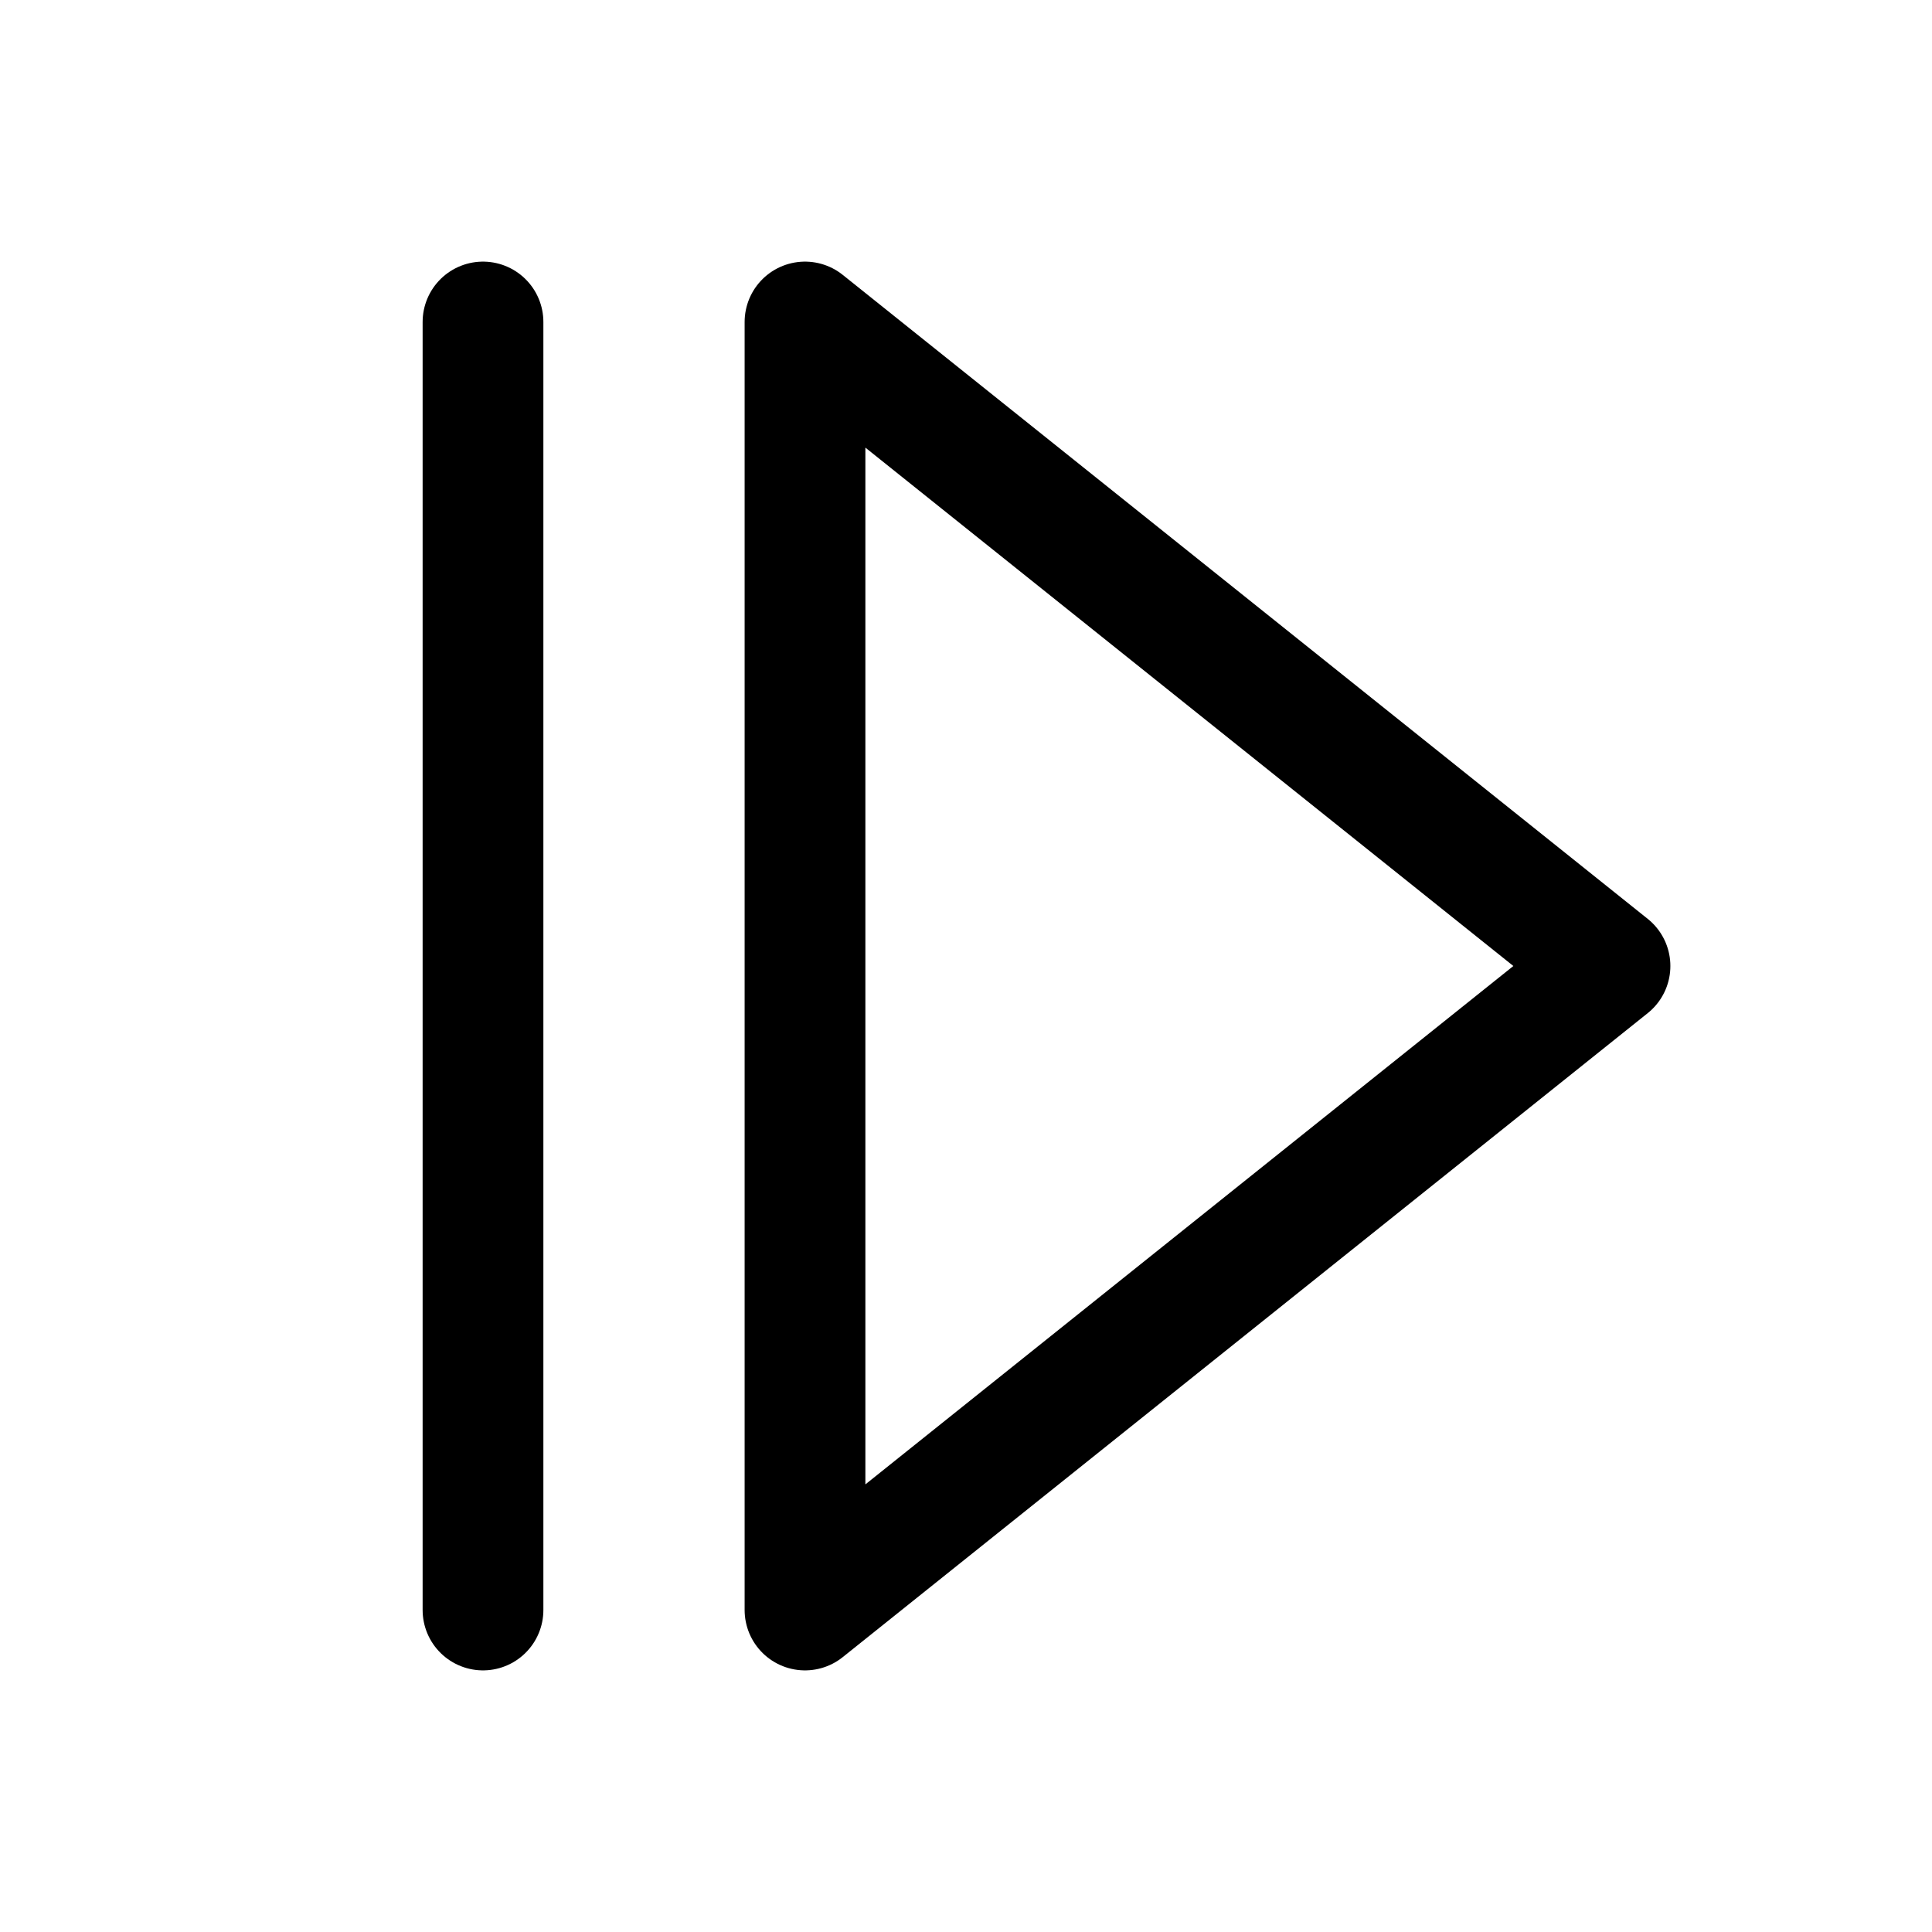
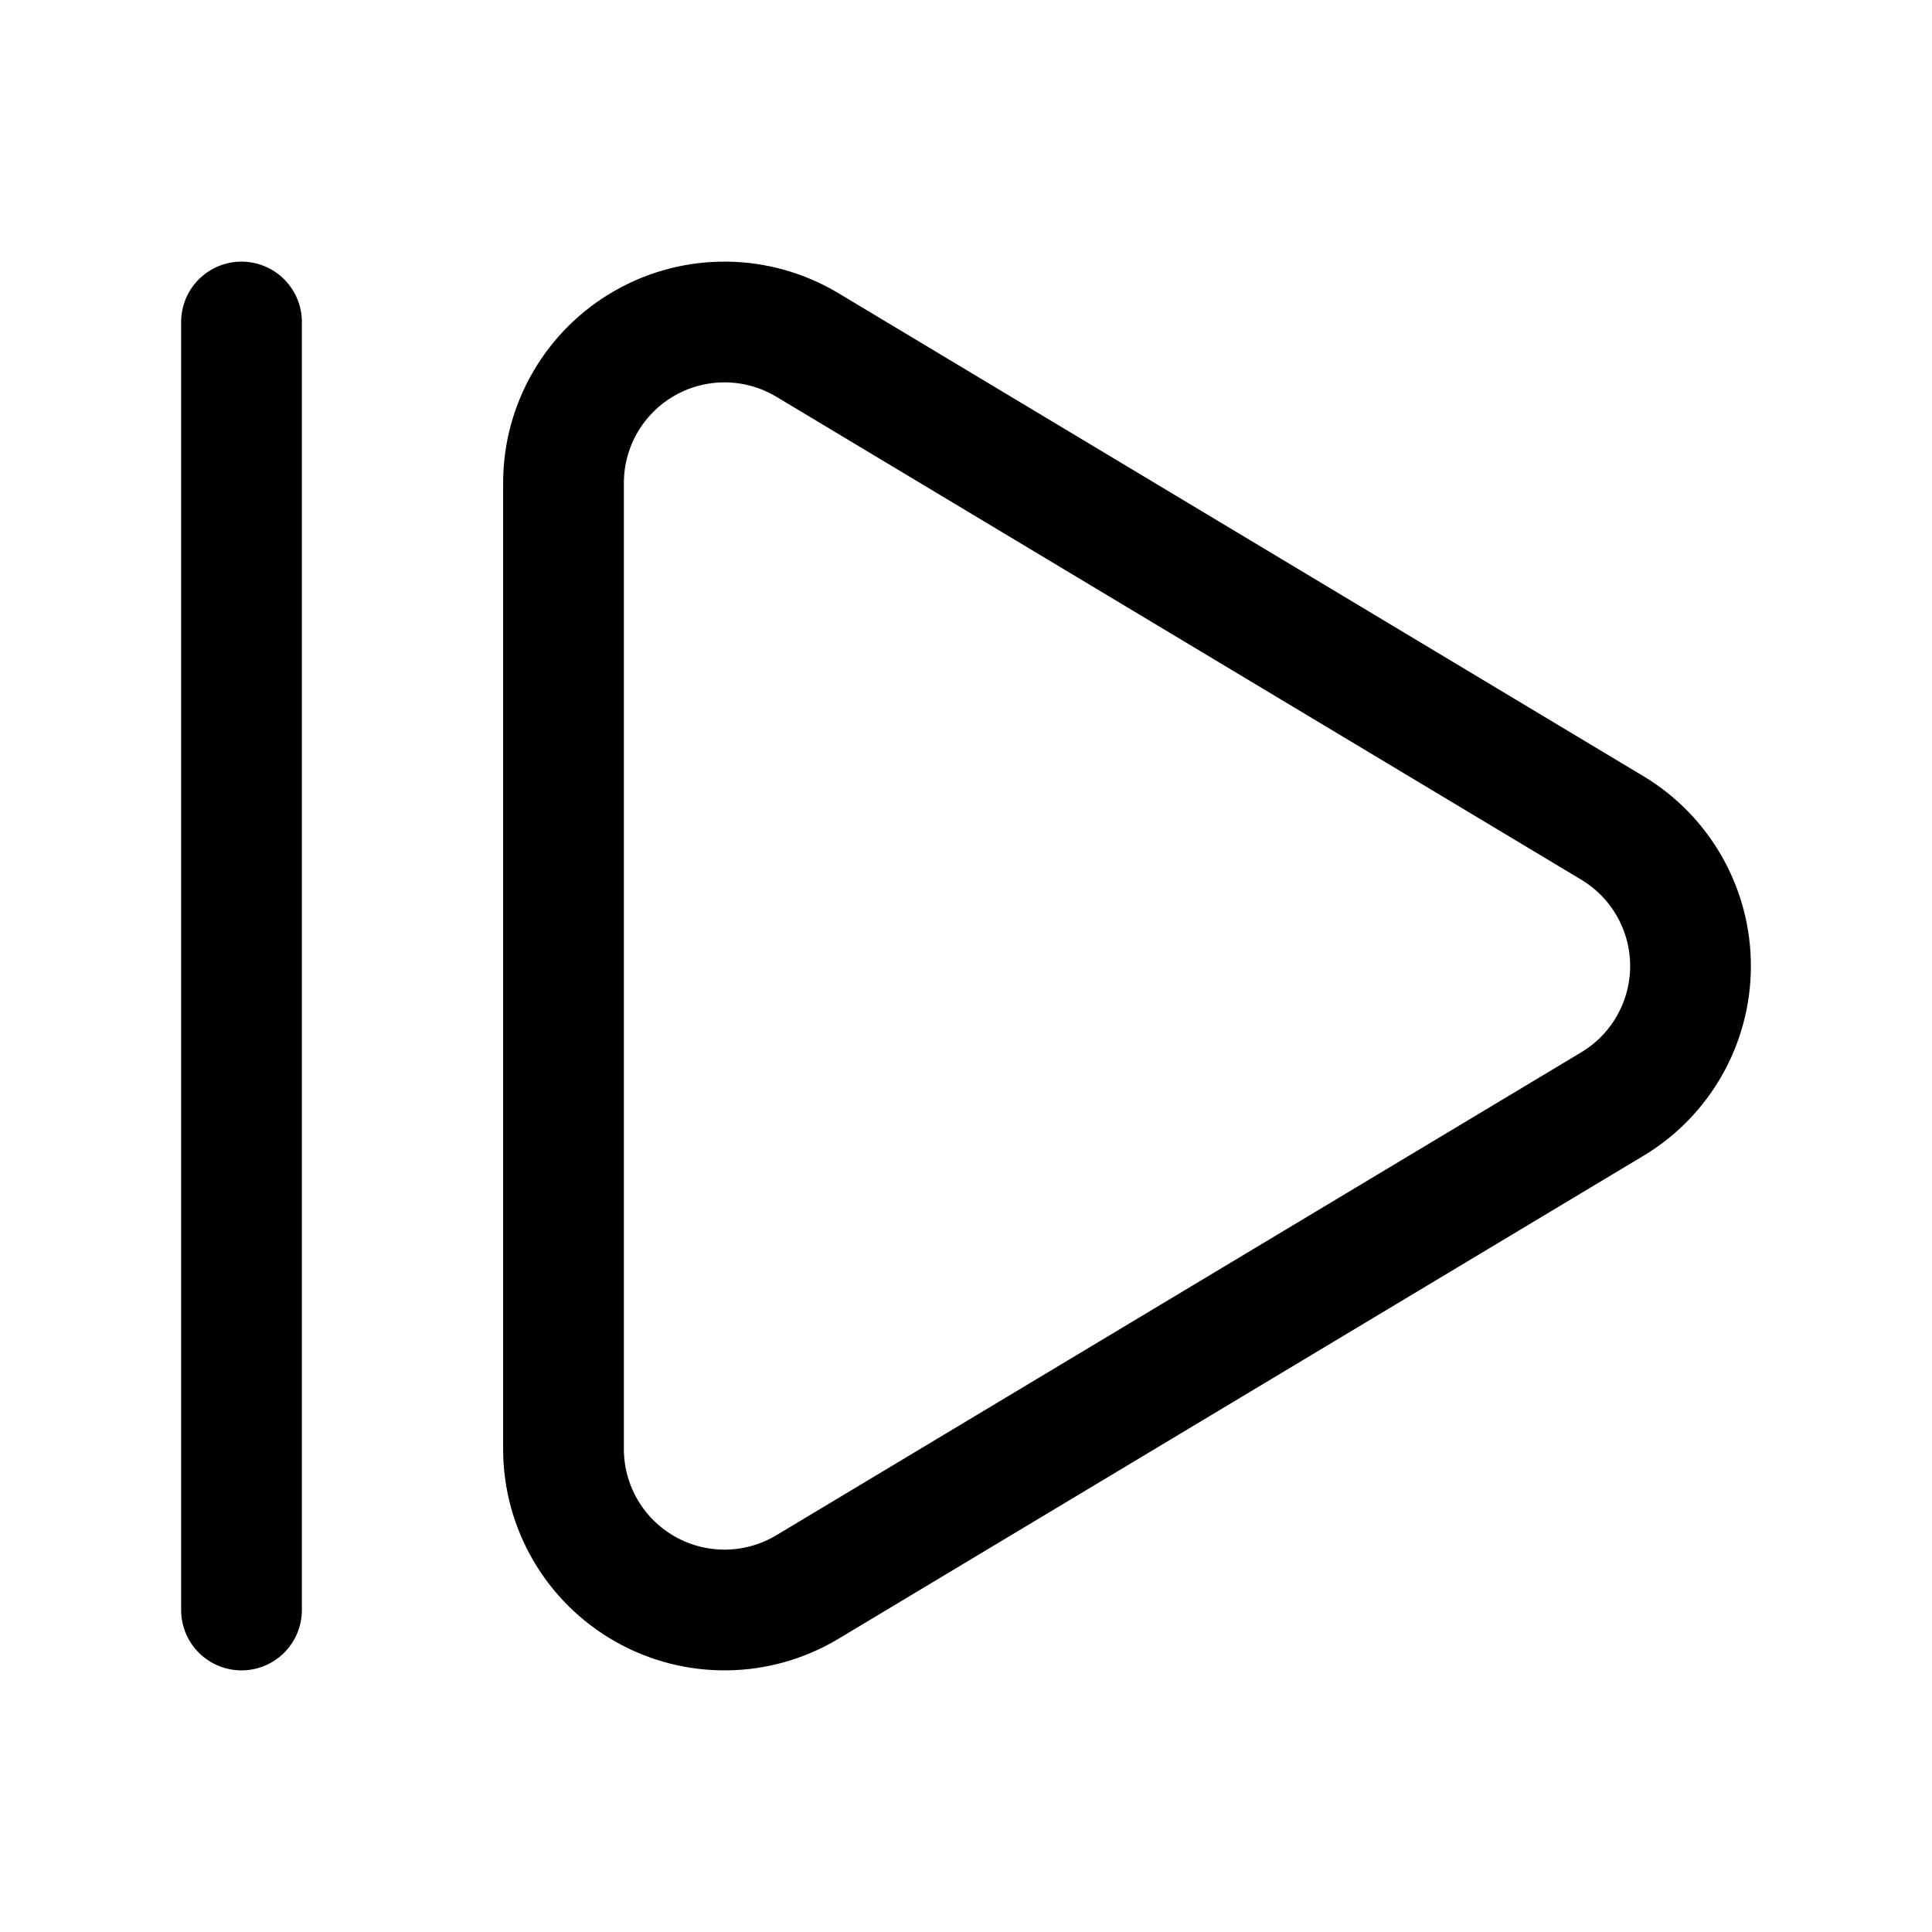
<svg xmlns="http://www.w3.org/2000/svg" width="24" height="24" fill="none" stroke="currentColor" stroke-linecap="round" stroke-linejoin="round" stroke-width="1.5" viewBox="0 0 24 24">
-   <path d="M6 4v16M10 4l10 8-10 8z" />
+   <path d="M10.029 4.285A2 2 0 0 0 7 6v12a2 2 0 0 0 3.029 1.715l9.997-5.998a2 2 0 0 0 .003-3.432zM3 4v16" />
</svg>
